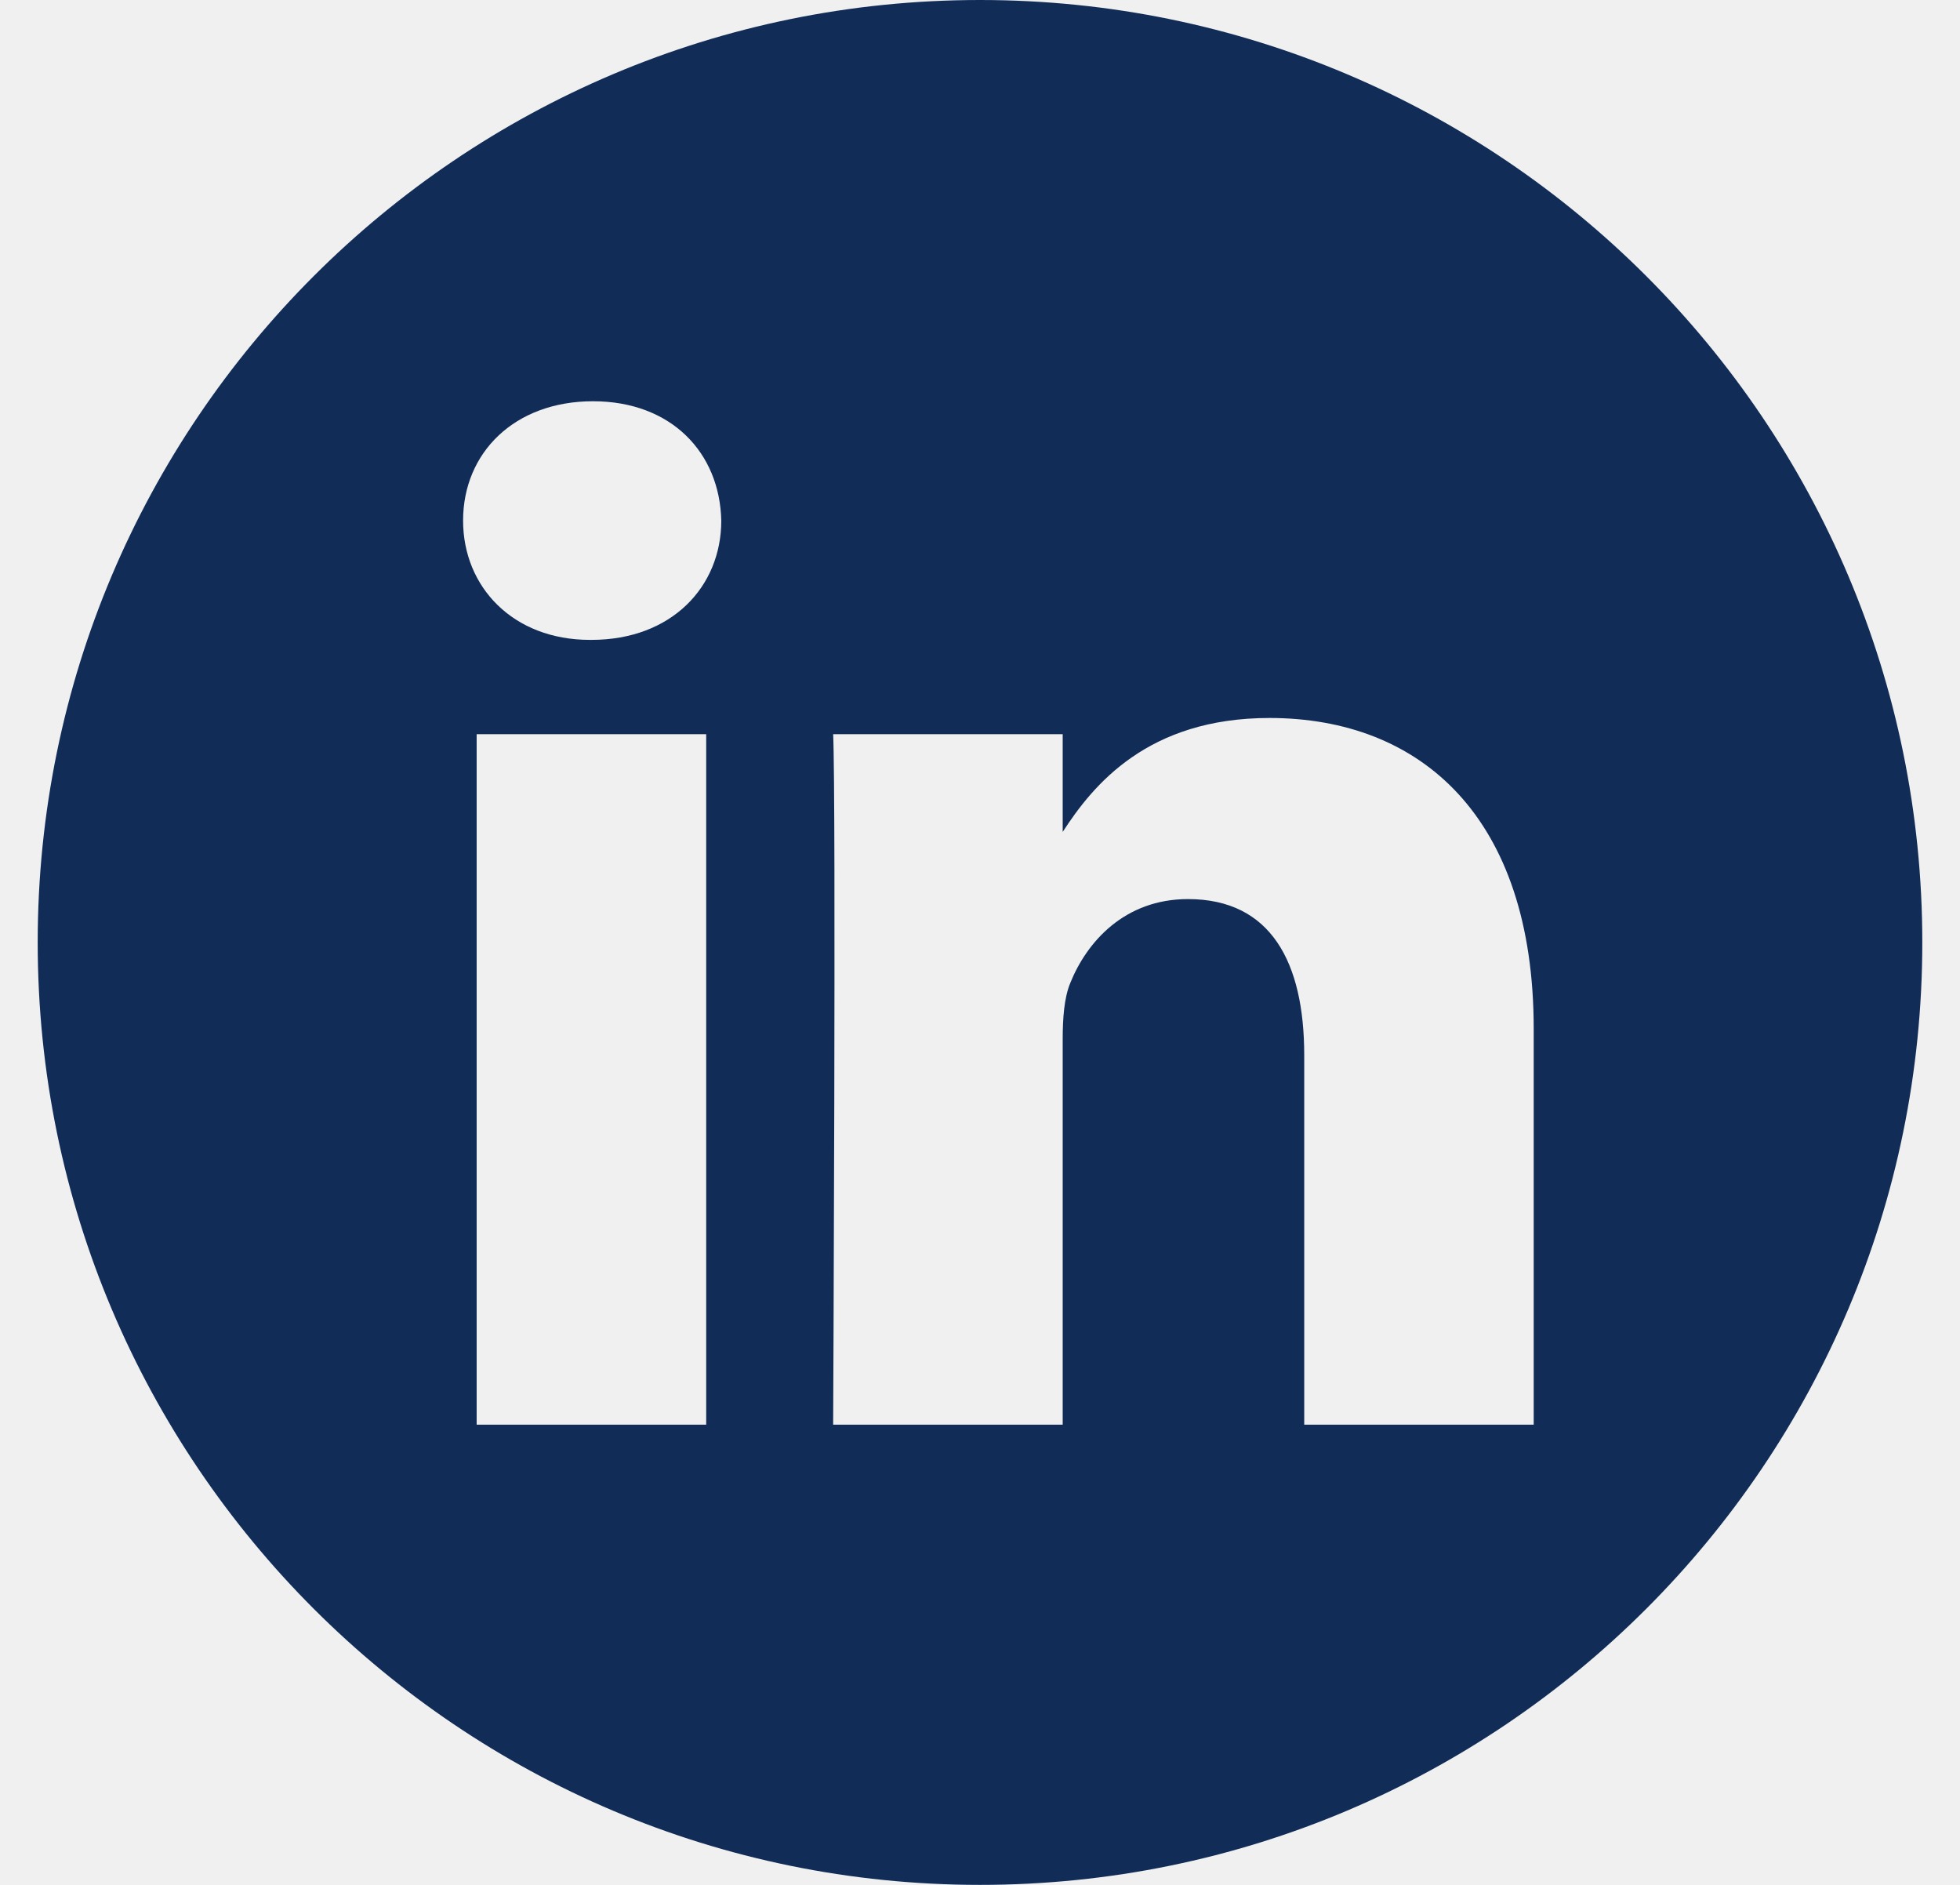
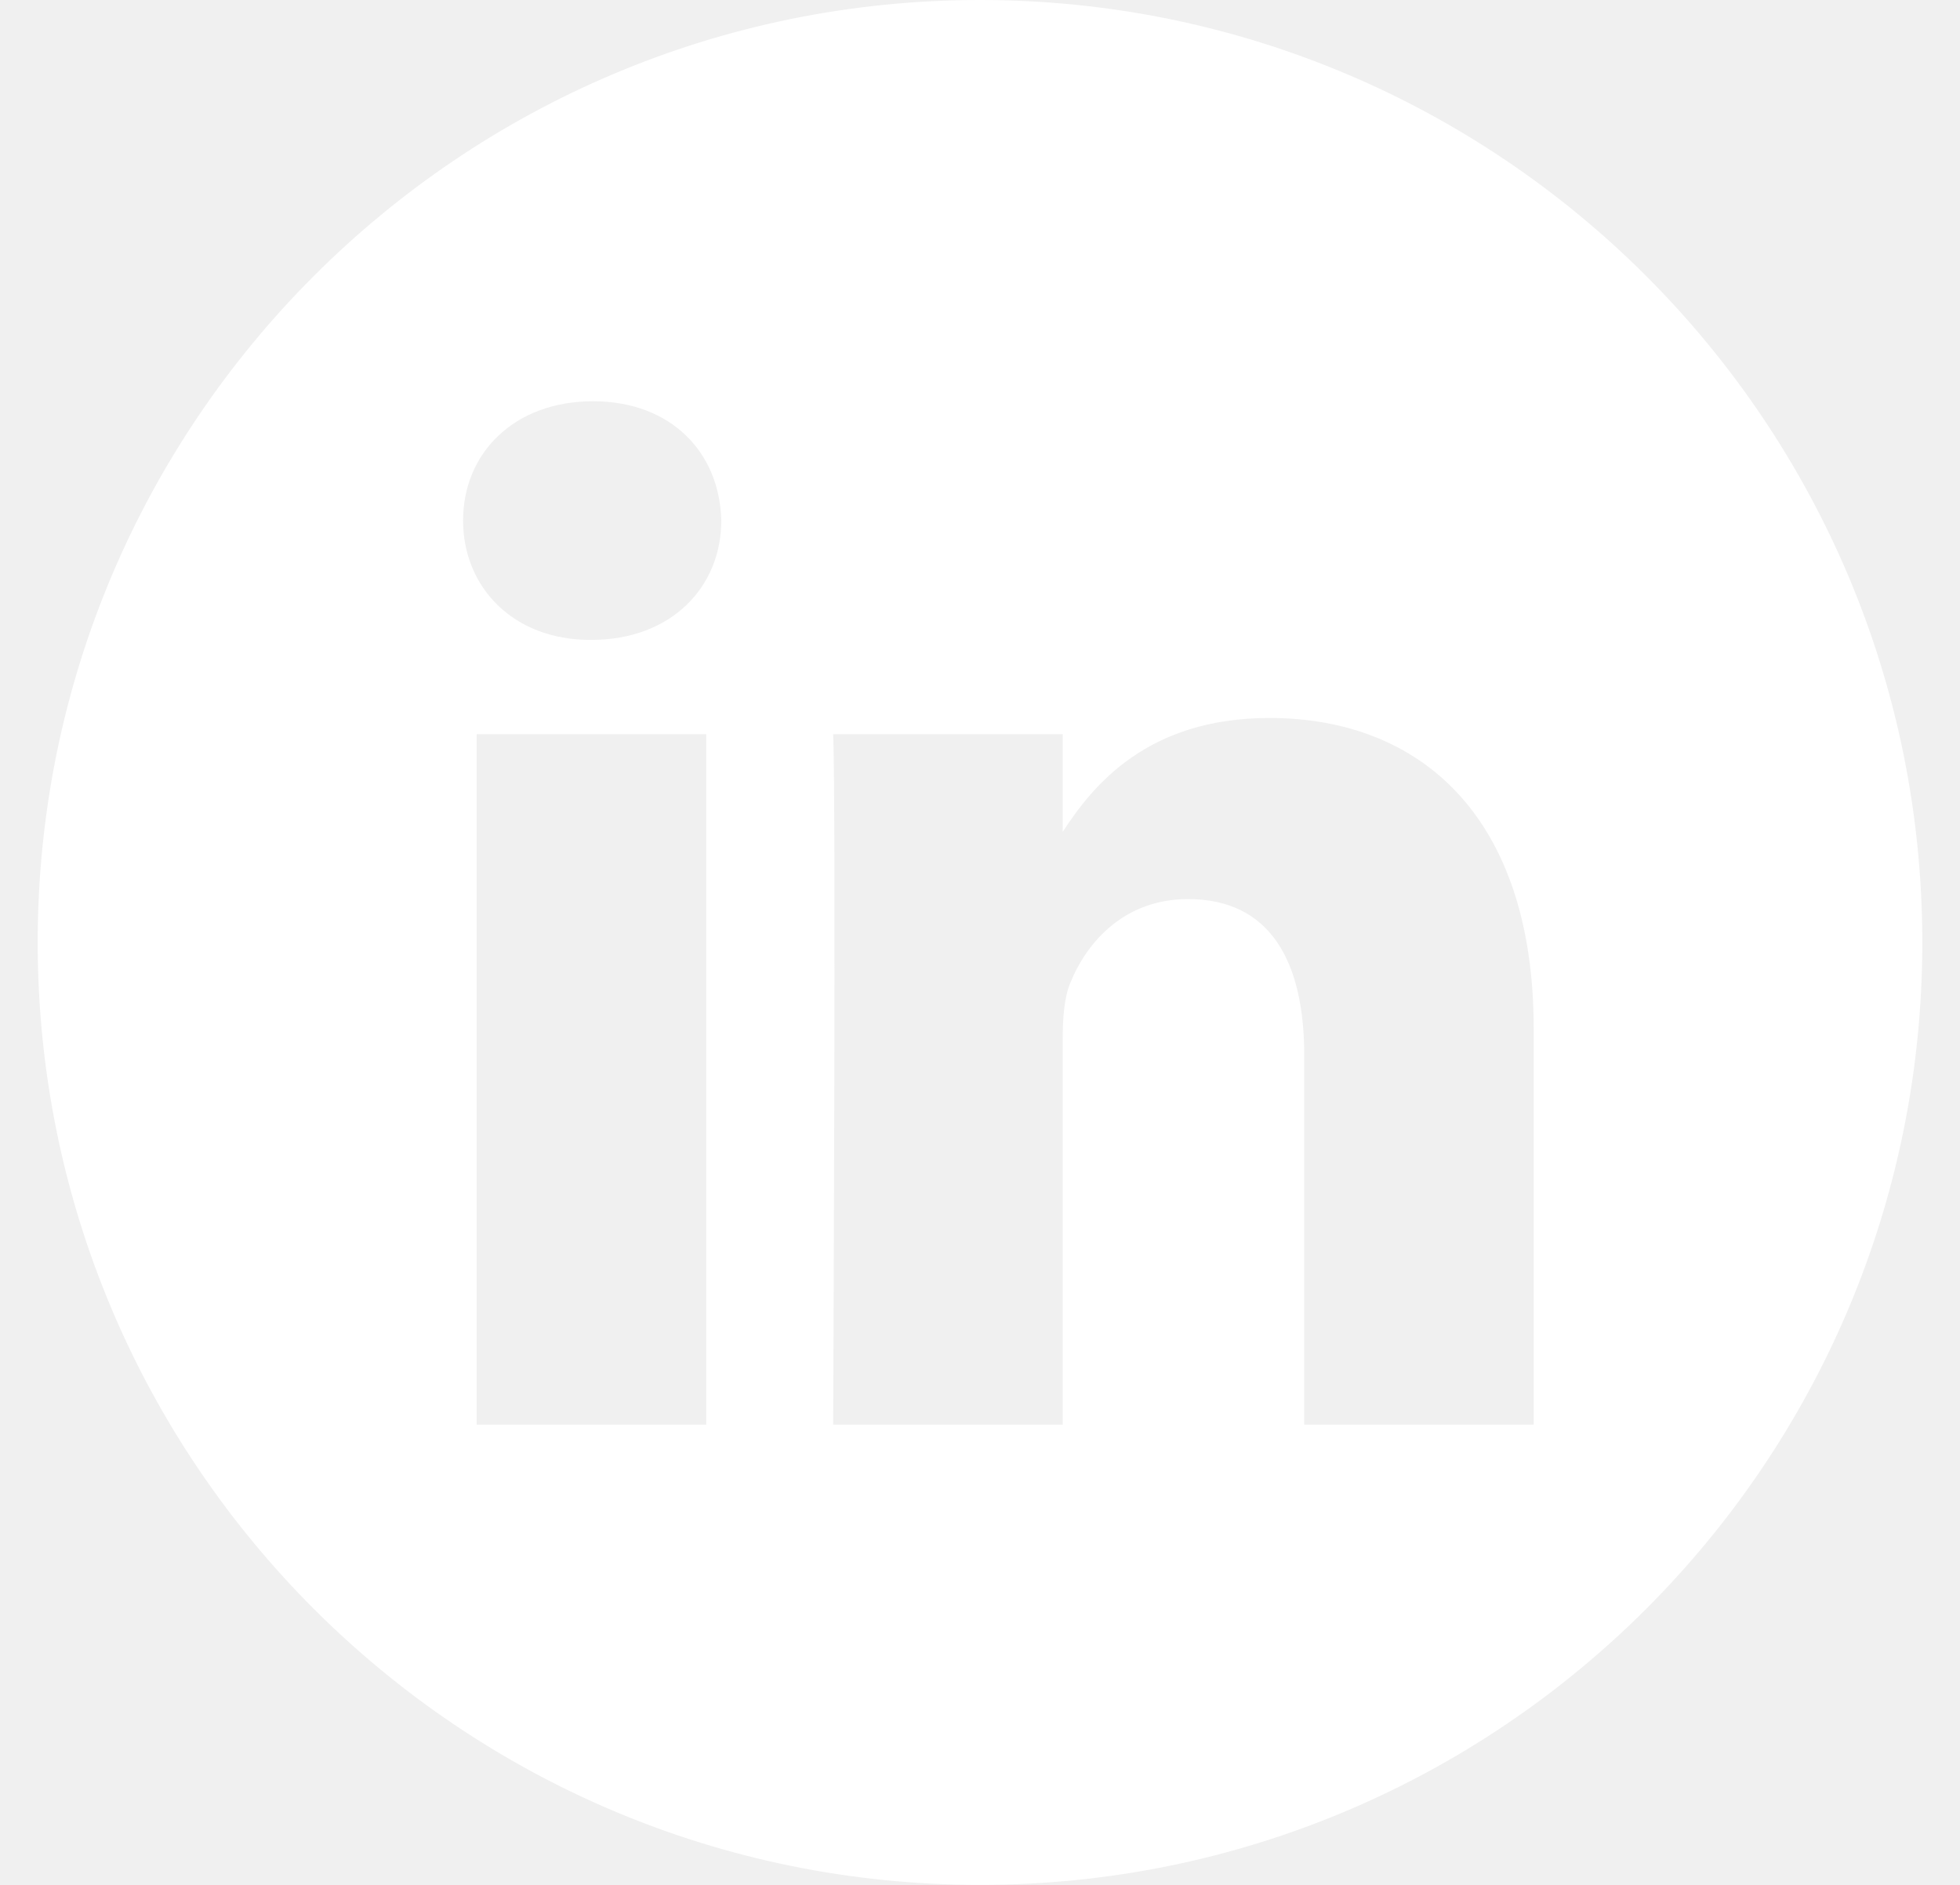
<svg xmlns="http://www.w3.org/2000/svg" width="26" height="25" viewBox="0 0 26 25" fill="none">
  <g clip-path="url(#clip0)">
-     <path d="M13 0C6.098 0 0.5 5.598 0.5 12.5C0.5 19.402 6.098 25 13 25C19.902 25 25.5 19.402 25.5 12.5C25.5 5.598 19.902 0 13 0ZM9.368 18.896H6.323V9.738H9.368V18.896ZM7.846 8.487H7.826C6.804 8.487 6.143 7.784 6.143 6.905C6.143 6.006 6.824 5.322 7.866 5.322C8.907 5.322 9.548 6.006 9.568 6.905C9.568 7.784 8.907 8.487 7.846 8.487ZM20.345 18.896H17.301V13.997C17.301 12.765 16.86 11.925 15.759 11.925C14.918 11.925 14.417 12.492 14.197 13.039C14.116 13.235 14.097 13.508 14.097 13.782V18.896H11.052C11.052 18.896 11.092 10.597 11.052 9.738H14.097V11.034C14.501 10.41 15.225 9.523 16.84 9.523C18.843 9.523 20.345 10.832 20.345 13.645V18.896Z" fill="#112D57" />
+     <path d="M13 0C6.098 0 0.5 5.598 0.5 12.5C0.5 19.402 6.098 25 13 25C19.902 25 25.5 19.402 25.5 12.5C25.5 5.598 19.902 0 13 0ZM9.368 18.896H6.323V9.738H9.368V18.896ZM7.846 8.487H7.826C6.804 8.487 6.143 7.784 6.143 6.905C6.143 6.006 6.824 5.322 7.866 5.322C8.907 5.322 9.548 6.006 9.568 6.905C9.568 7.784 8.907 8.487 7.846 8.487ZM20.345 18.896H17.301V13.997C17.301 12.765 16.86 11.925 15.759 11.925C14.918 11.925 14.417 12.492 14.197 13.039C14.116 13.235 14.097 13.508 14.097 13.782V18.896H11.052C11.052 18.896 11.092 10.597 11.052 9.738H14.097V11.034C14.501 10.41 15.225 9.523 16.84 9.523C18.843 9.523 20.345 10.832 20.345 13.645V18.896Z" fill="white" />
  </g>
  <defs>
    <clipPath id="clip0">
      <rect width="25" height="25" fill="white" transform="translate(0.5)" />
    </clipPath>
  </defs>
</svg>
